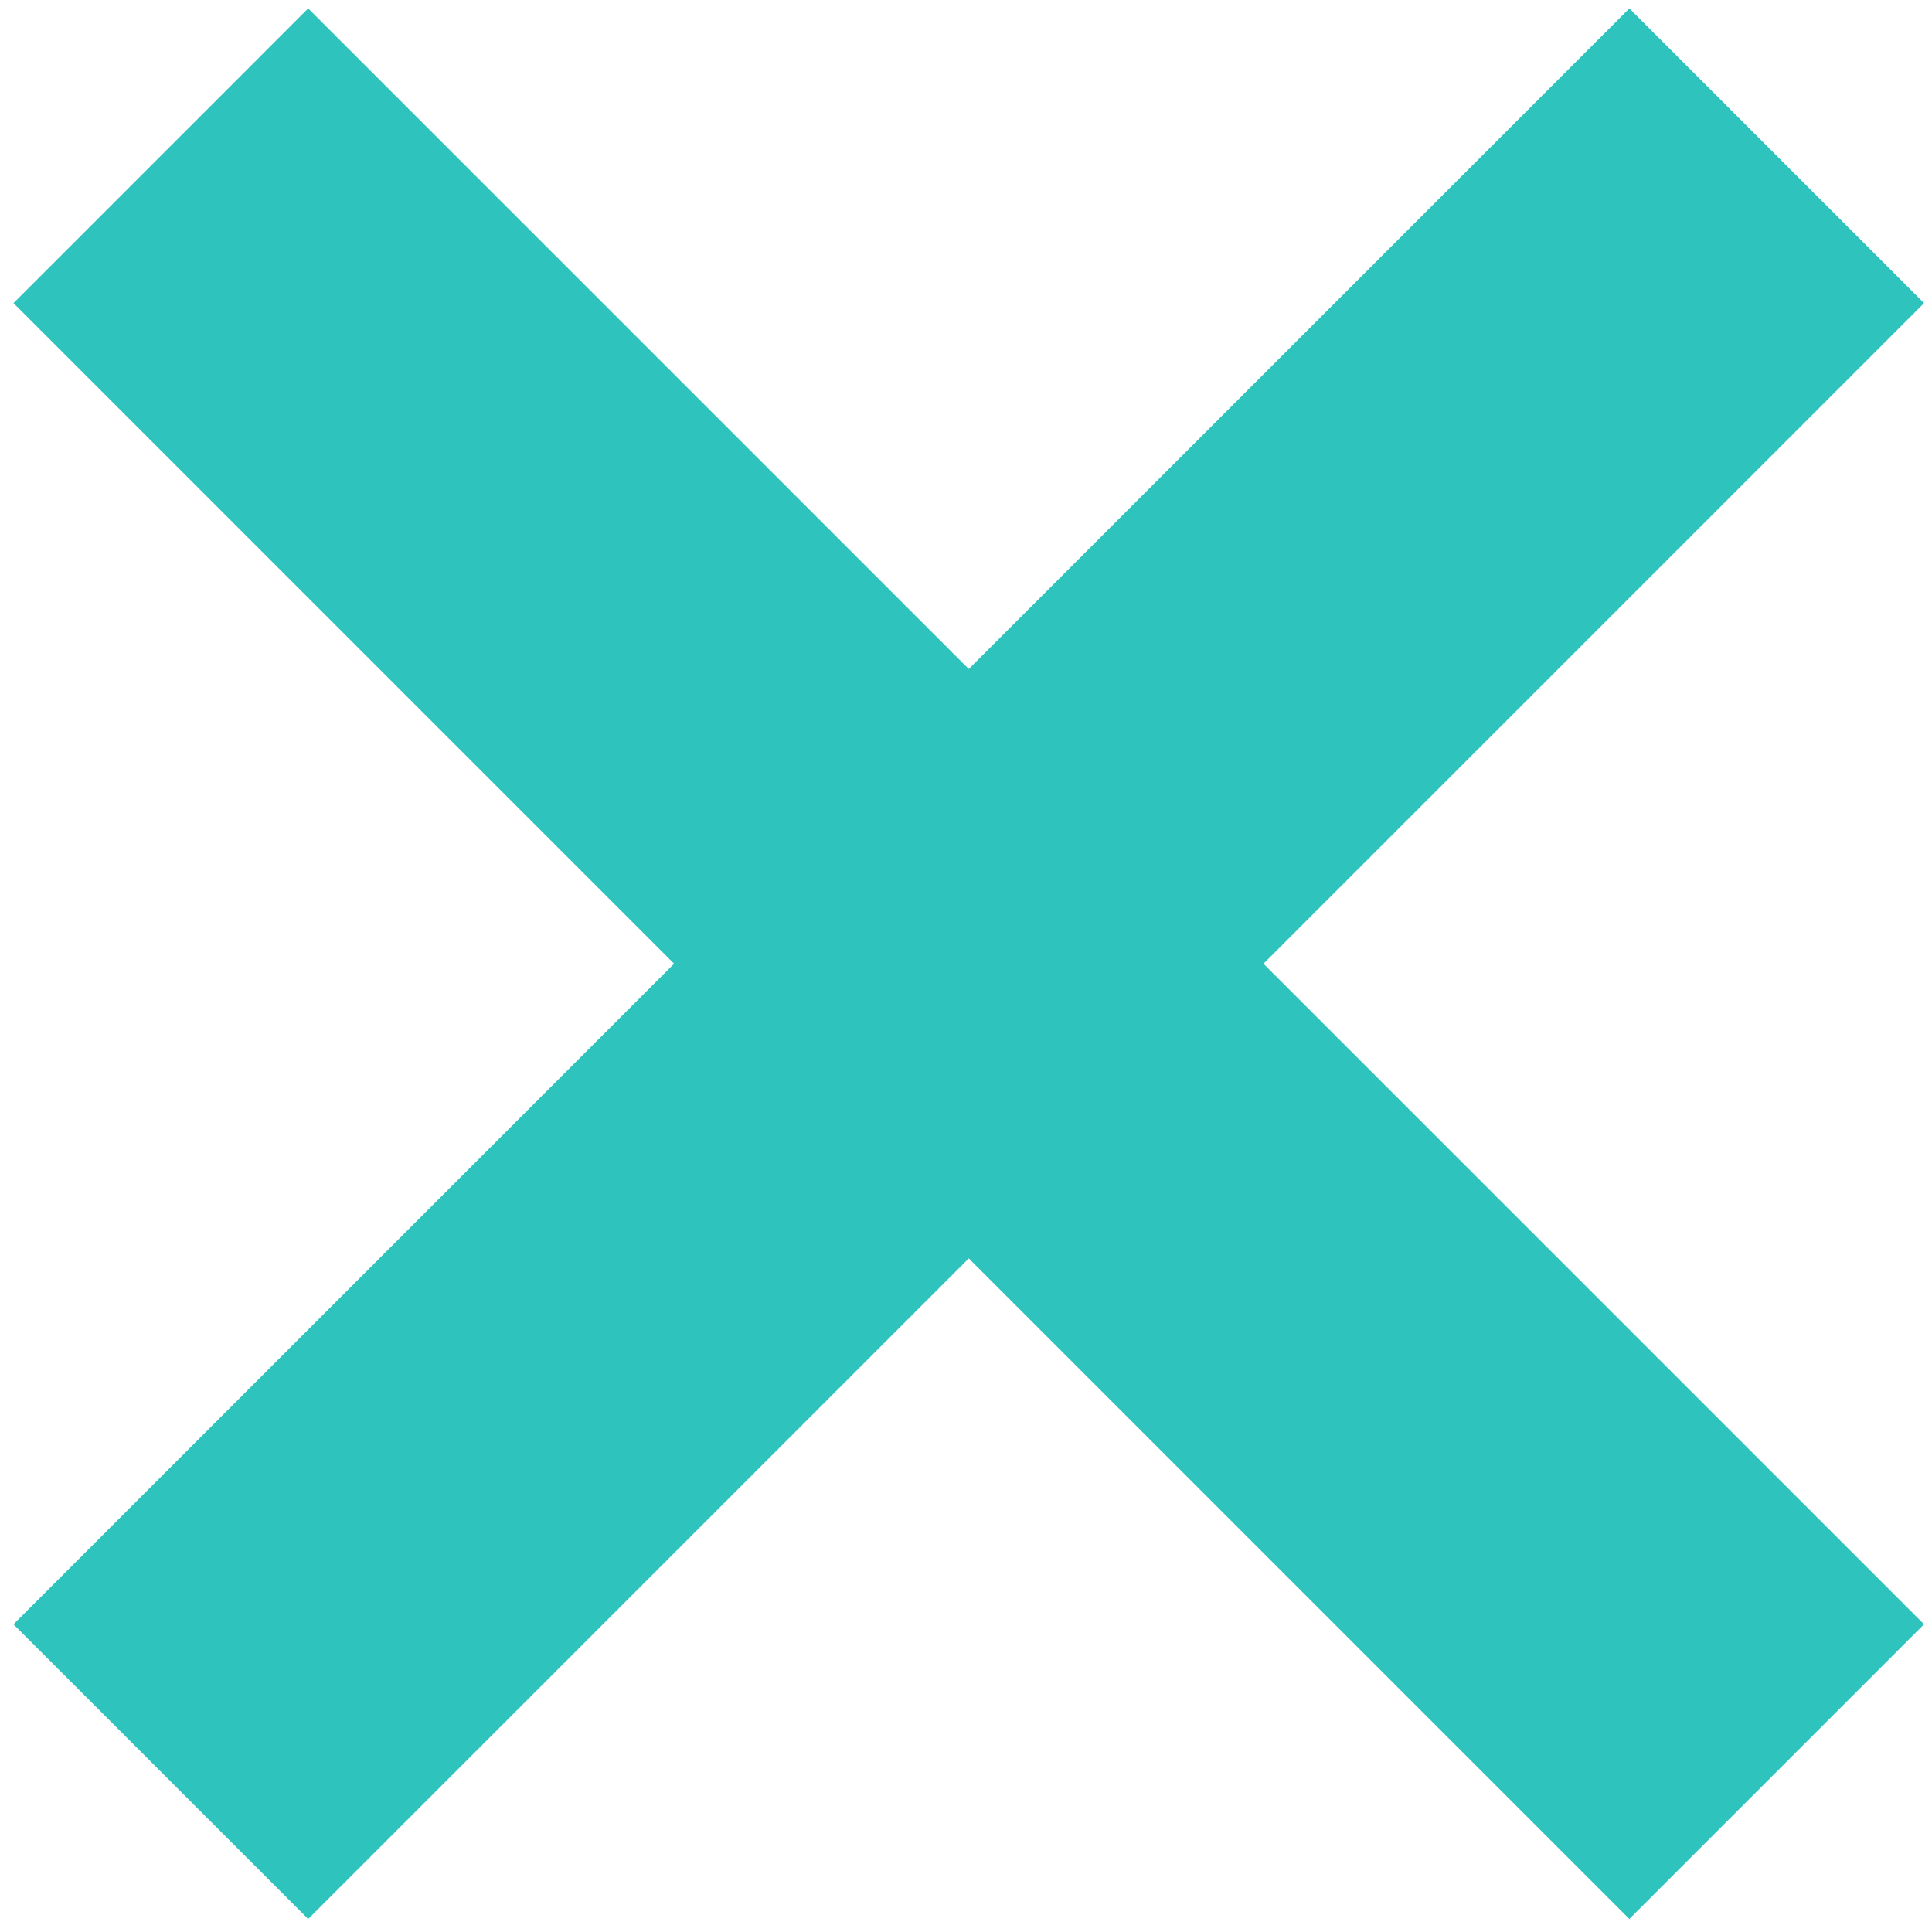
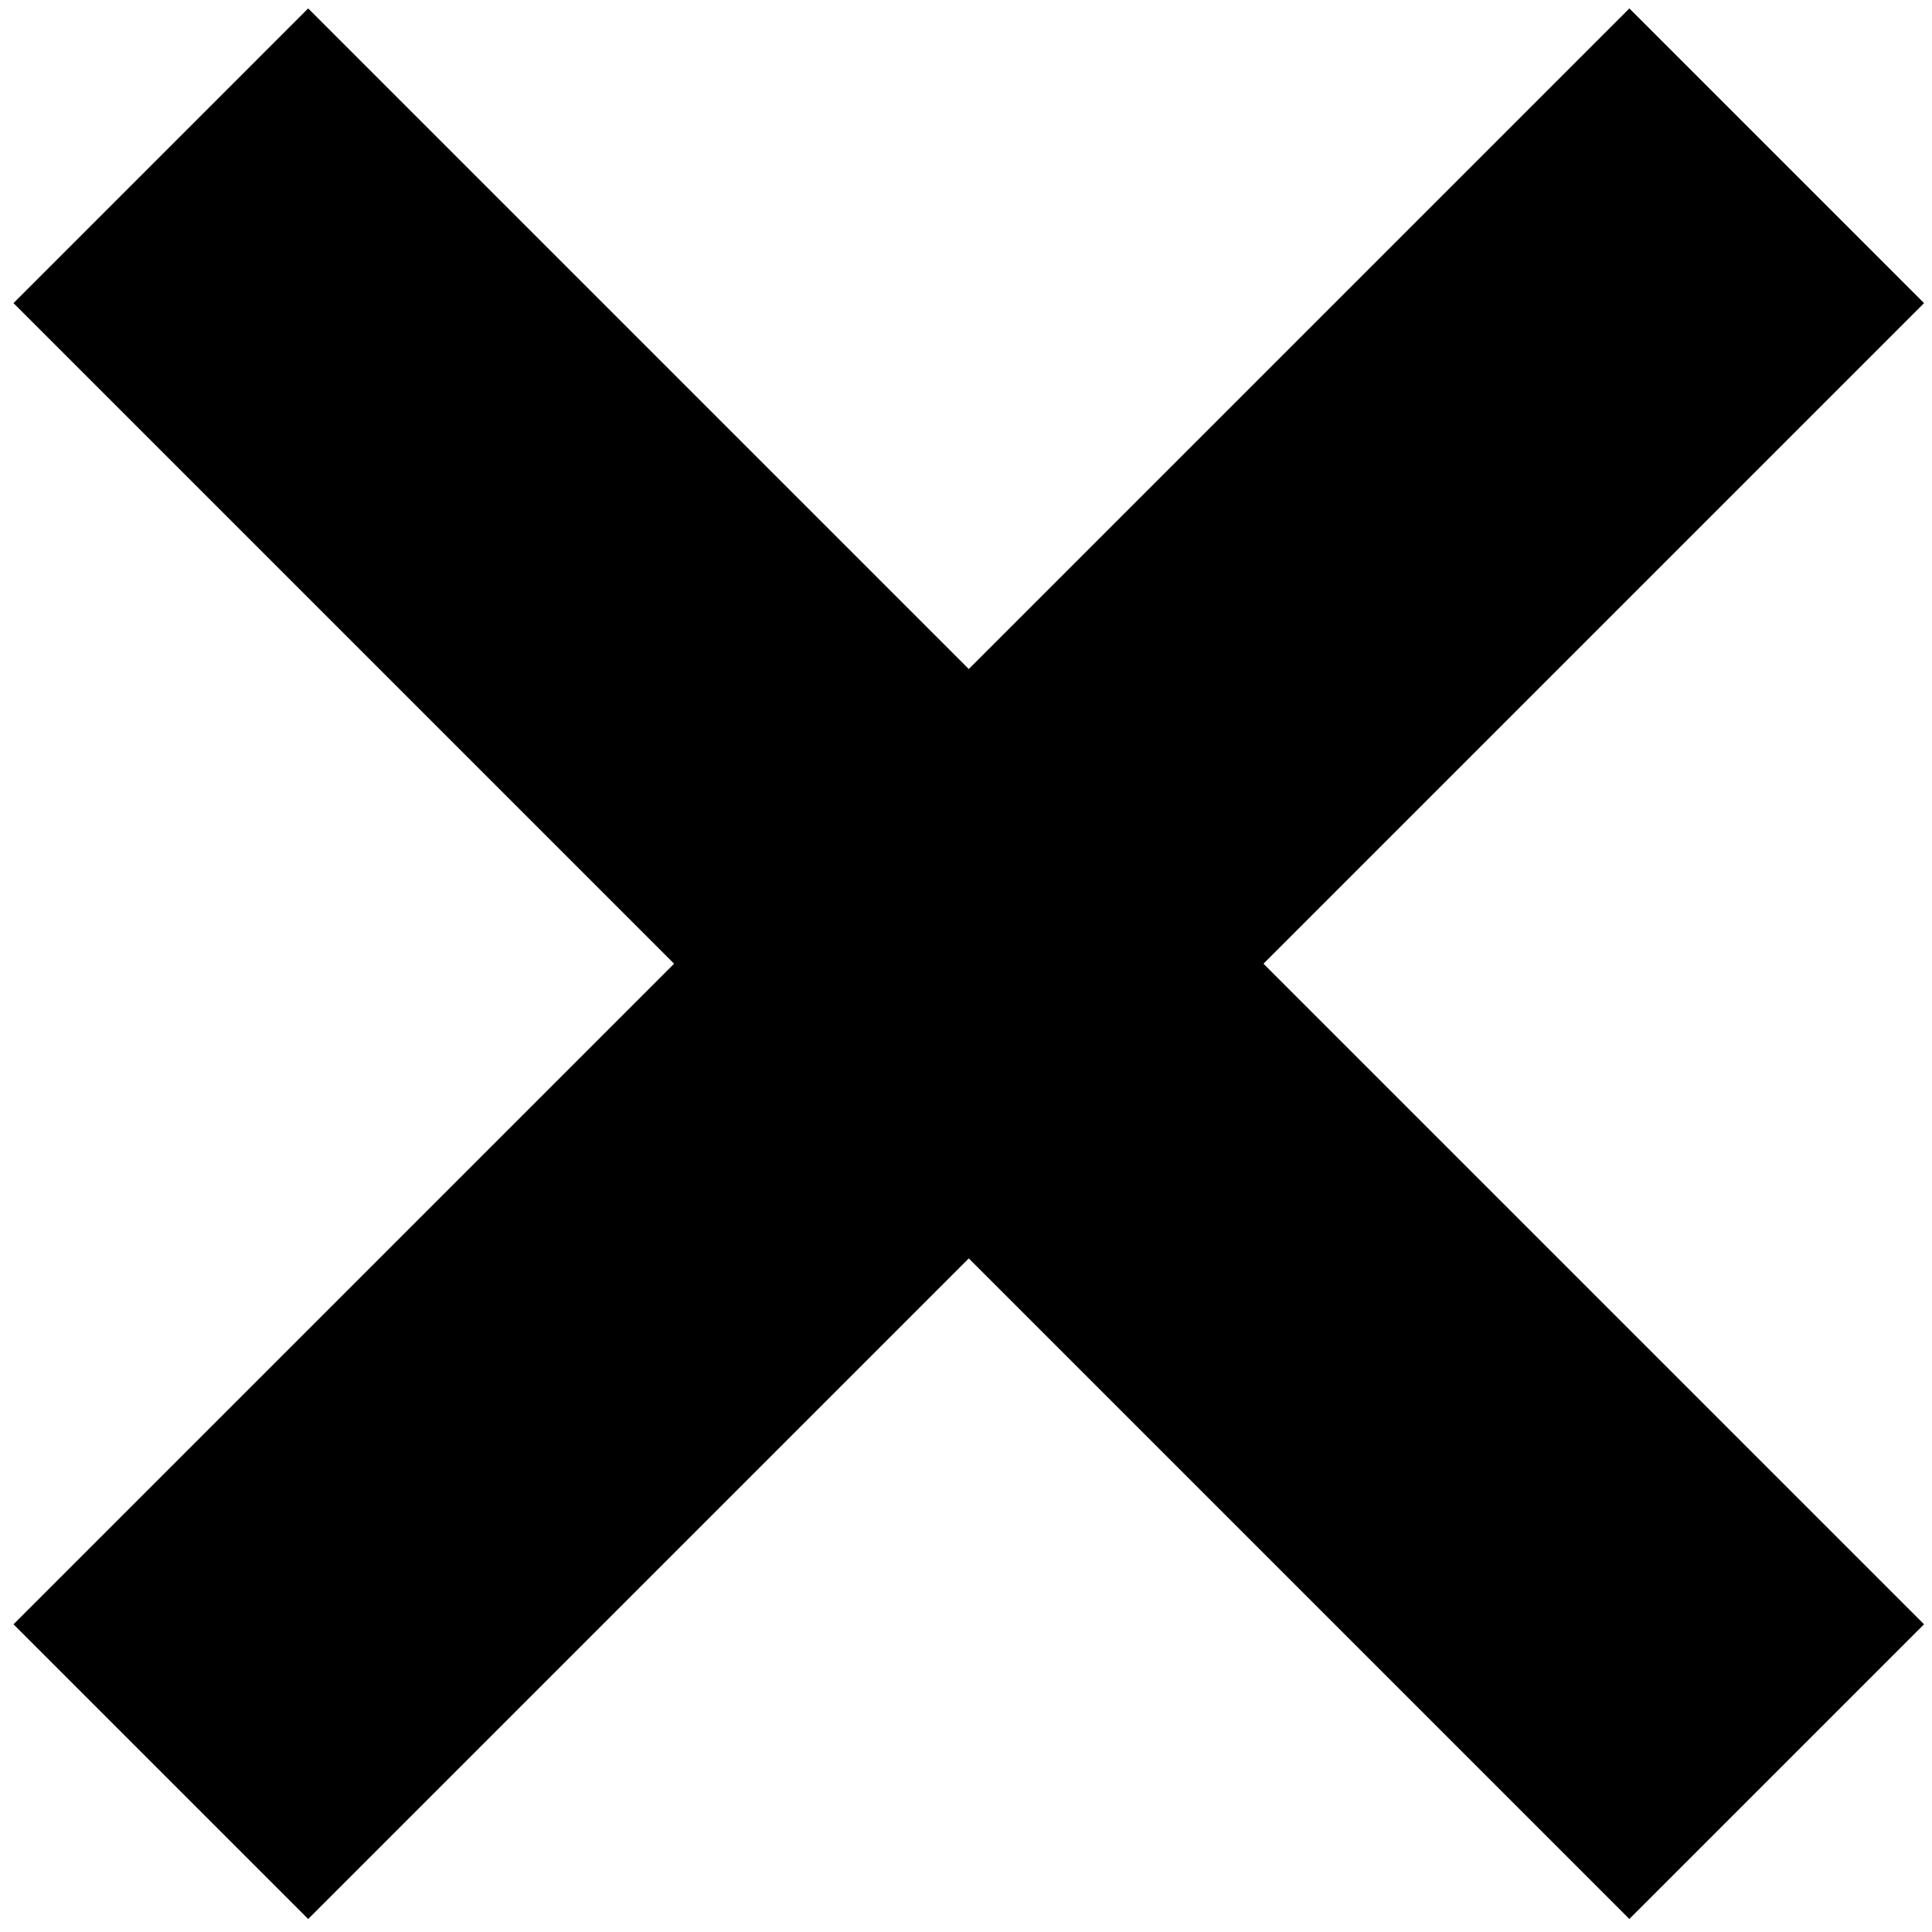
<svg xmlns="http://www.w3.org/2000/svg" viewBox="0 0 300 300">
  <g>
-     <rect transform="rotate(45 150.43 149.643)" stroke="null" id="svg_6" height="64.715" width="354.843" y="117.285" x="-26.992" stroke-width="0" fill="#2ec3bd" />
-     <rect transform="rotate(135 150.43 149.643)" stroke="null" id="svg_7" height="64.715" width="354.843" y="117.285" x="-26.992" stroke-width="0" fill="#2ec3bd" />
+     <rect transform="rotate(45 150.43 149.643)" stroke="null" id="svg_6" height="64.715" width="354.843" y="117.285" x="-26.992" stroke-width="0" fill="currentColor" />
+     <rect transform="rotate(135 150.43 149.643)" stroke="null" id="svg_7" height="64.715" width="354.843" y="117.285" x="-26.992" stroke-width="0" fill="currentColor" />
  </g>
</svg>
